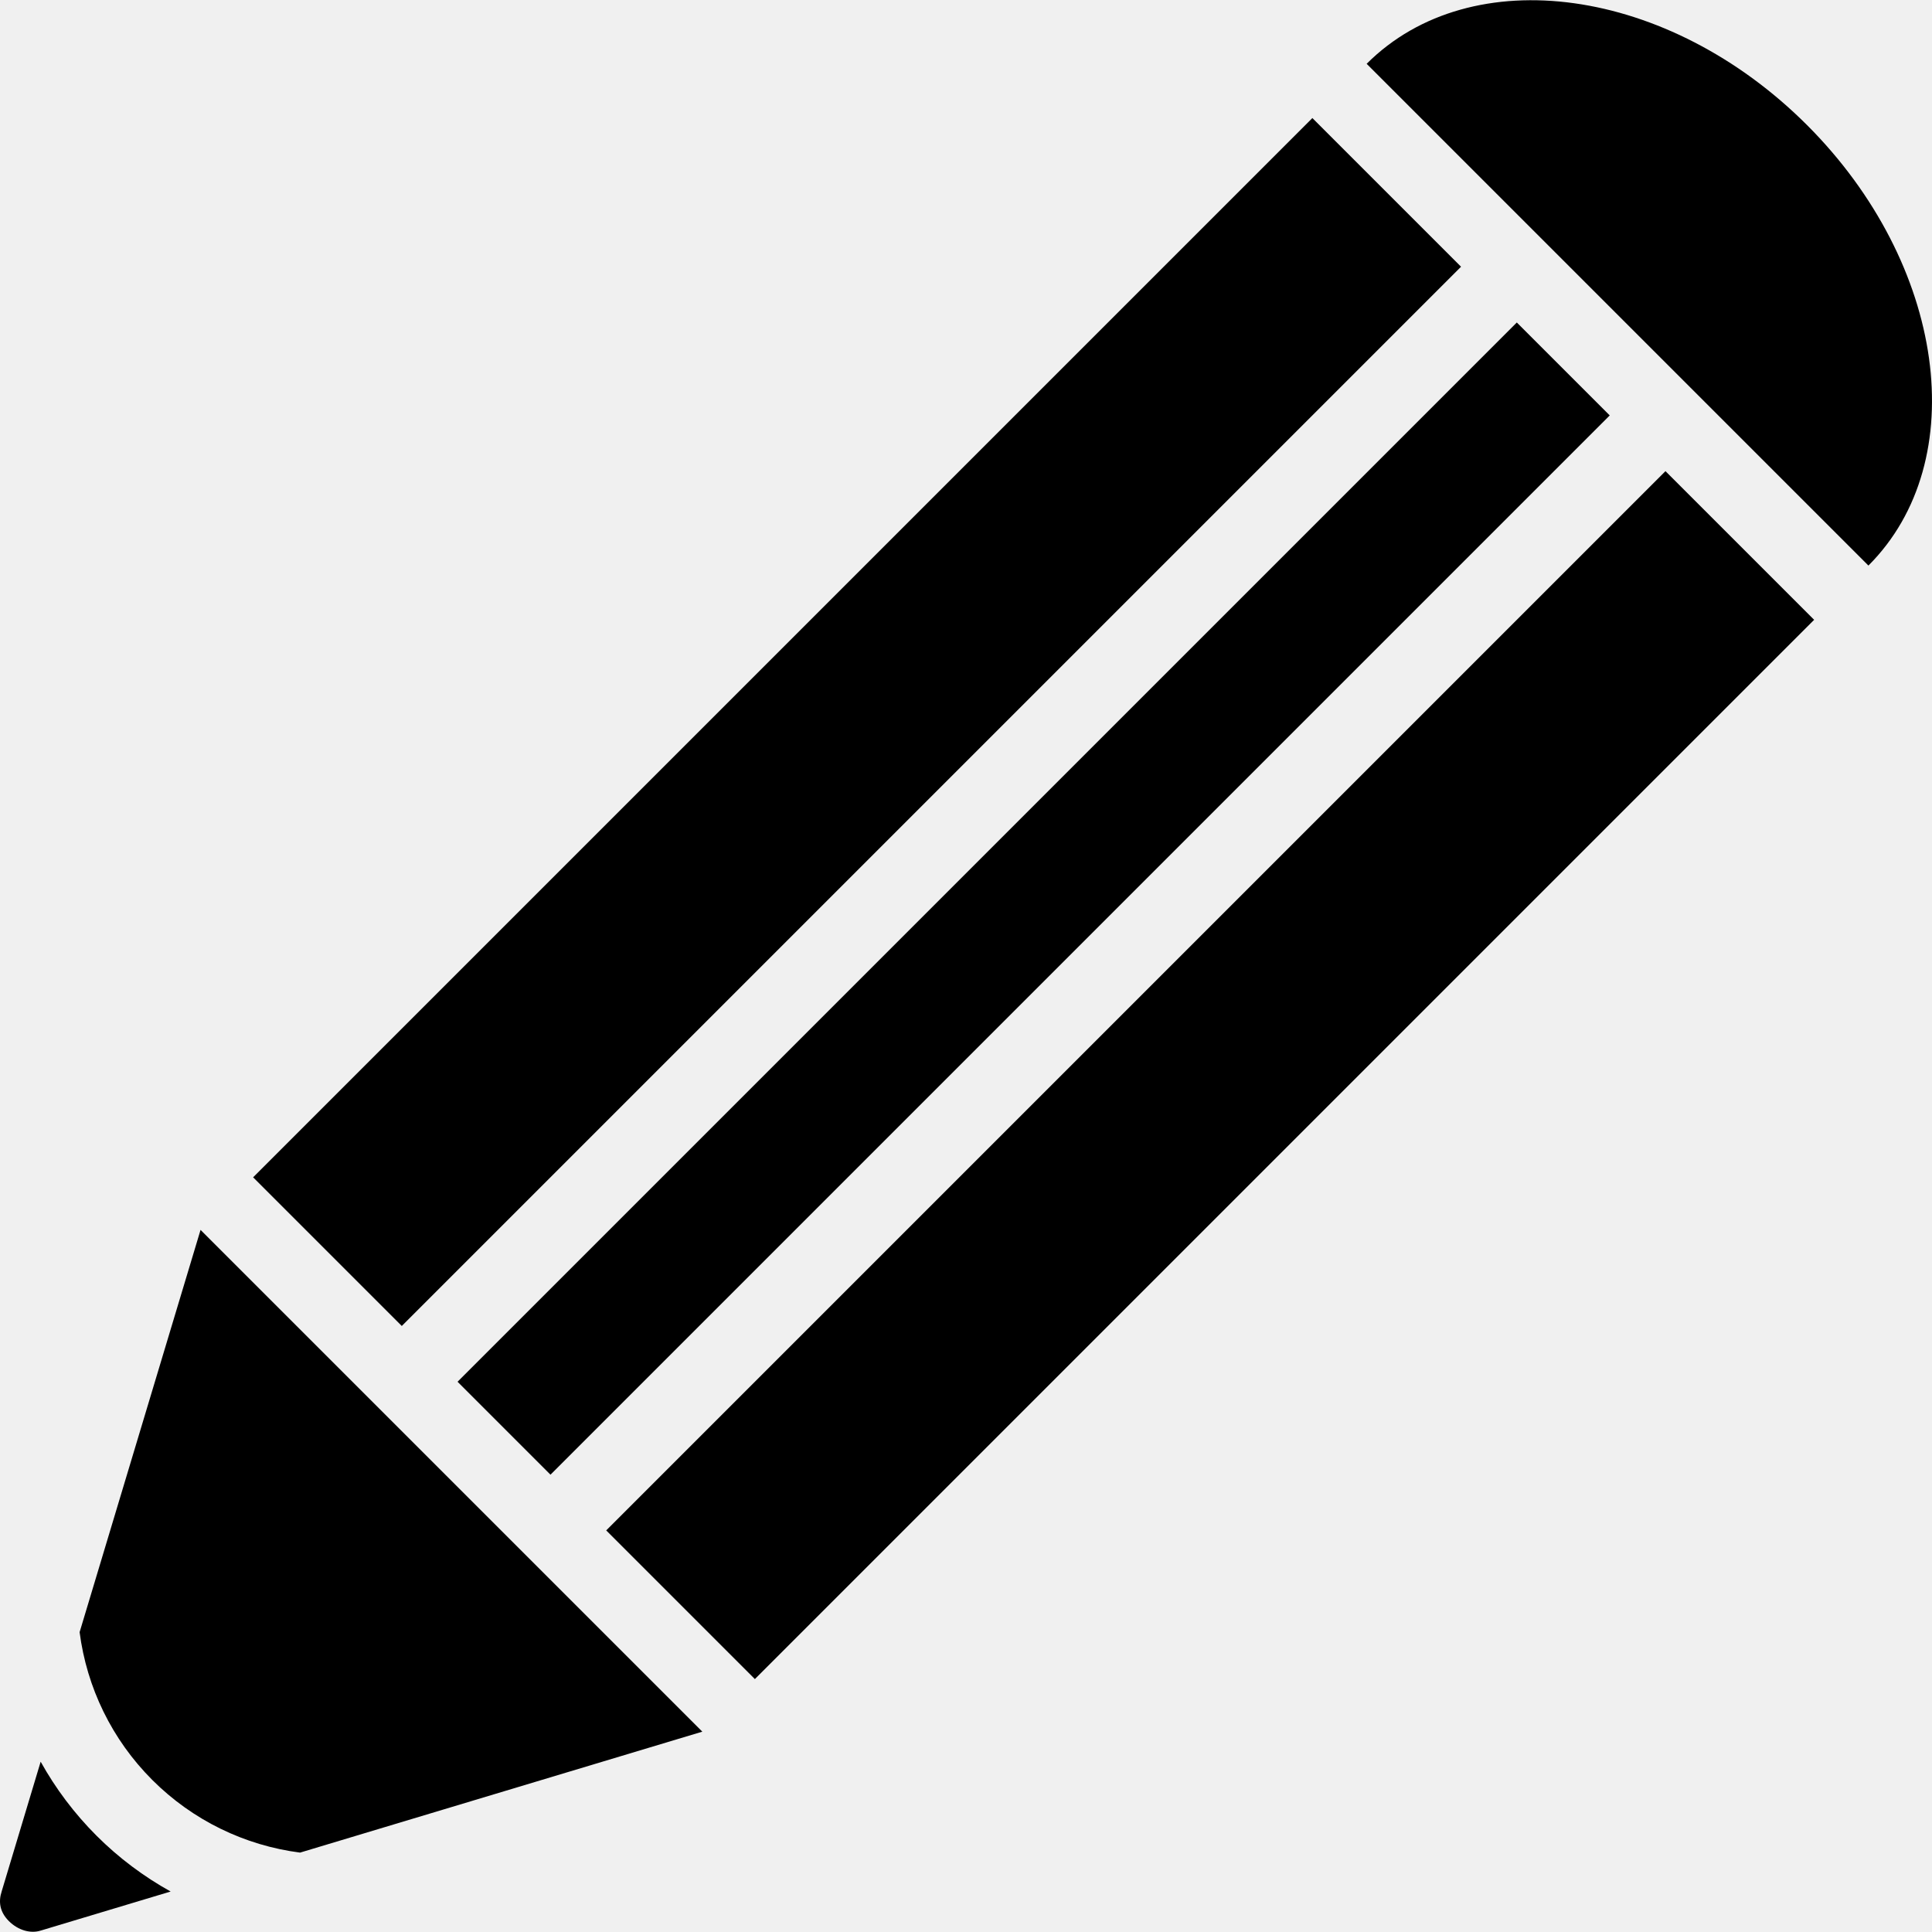
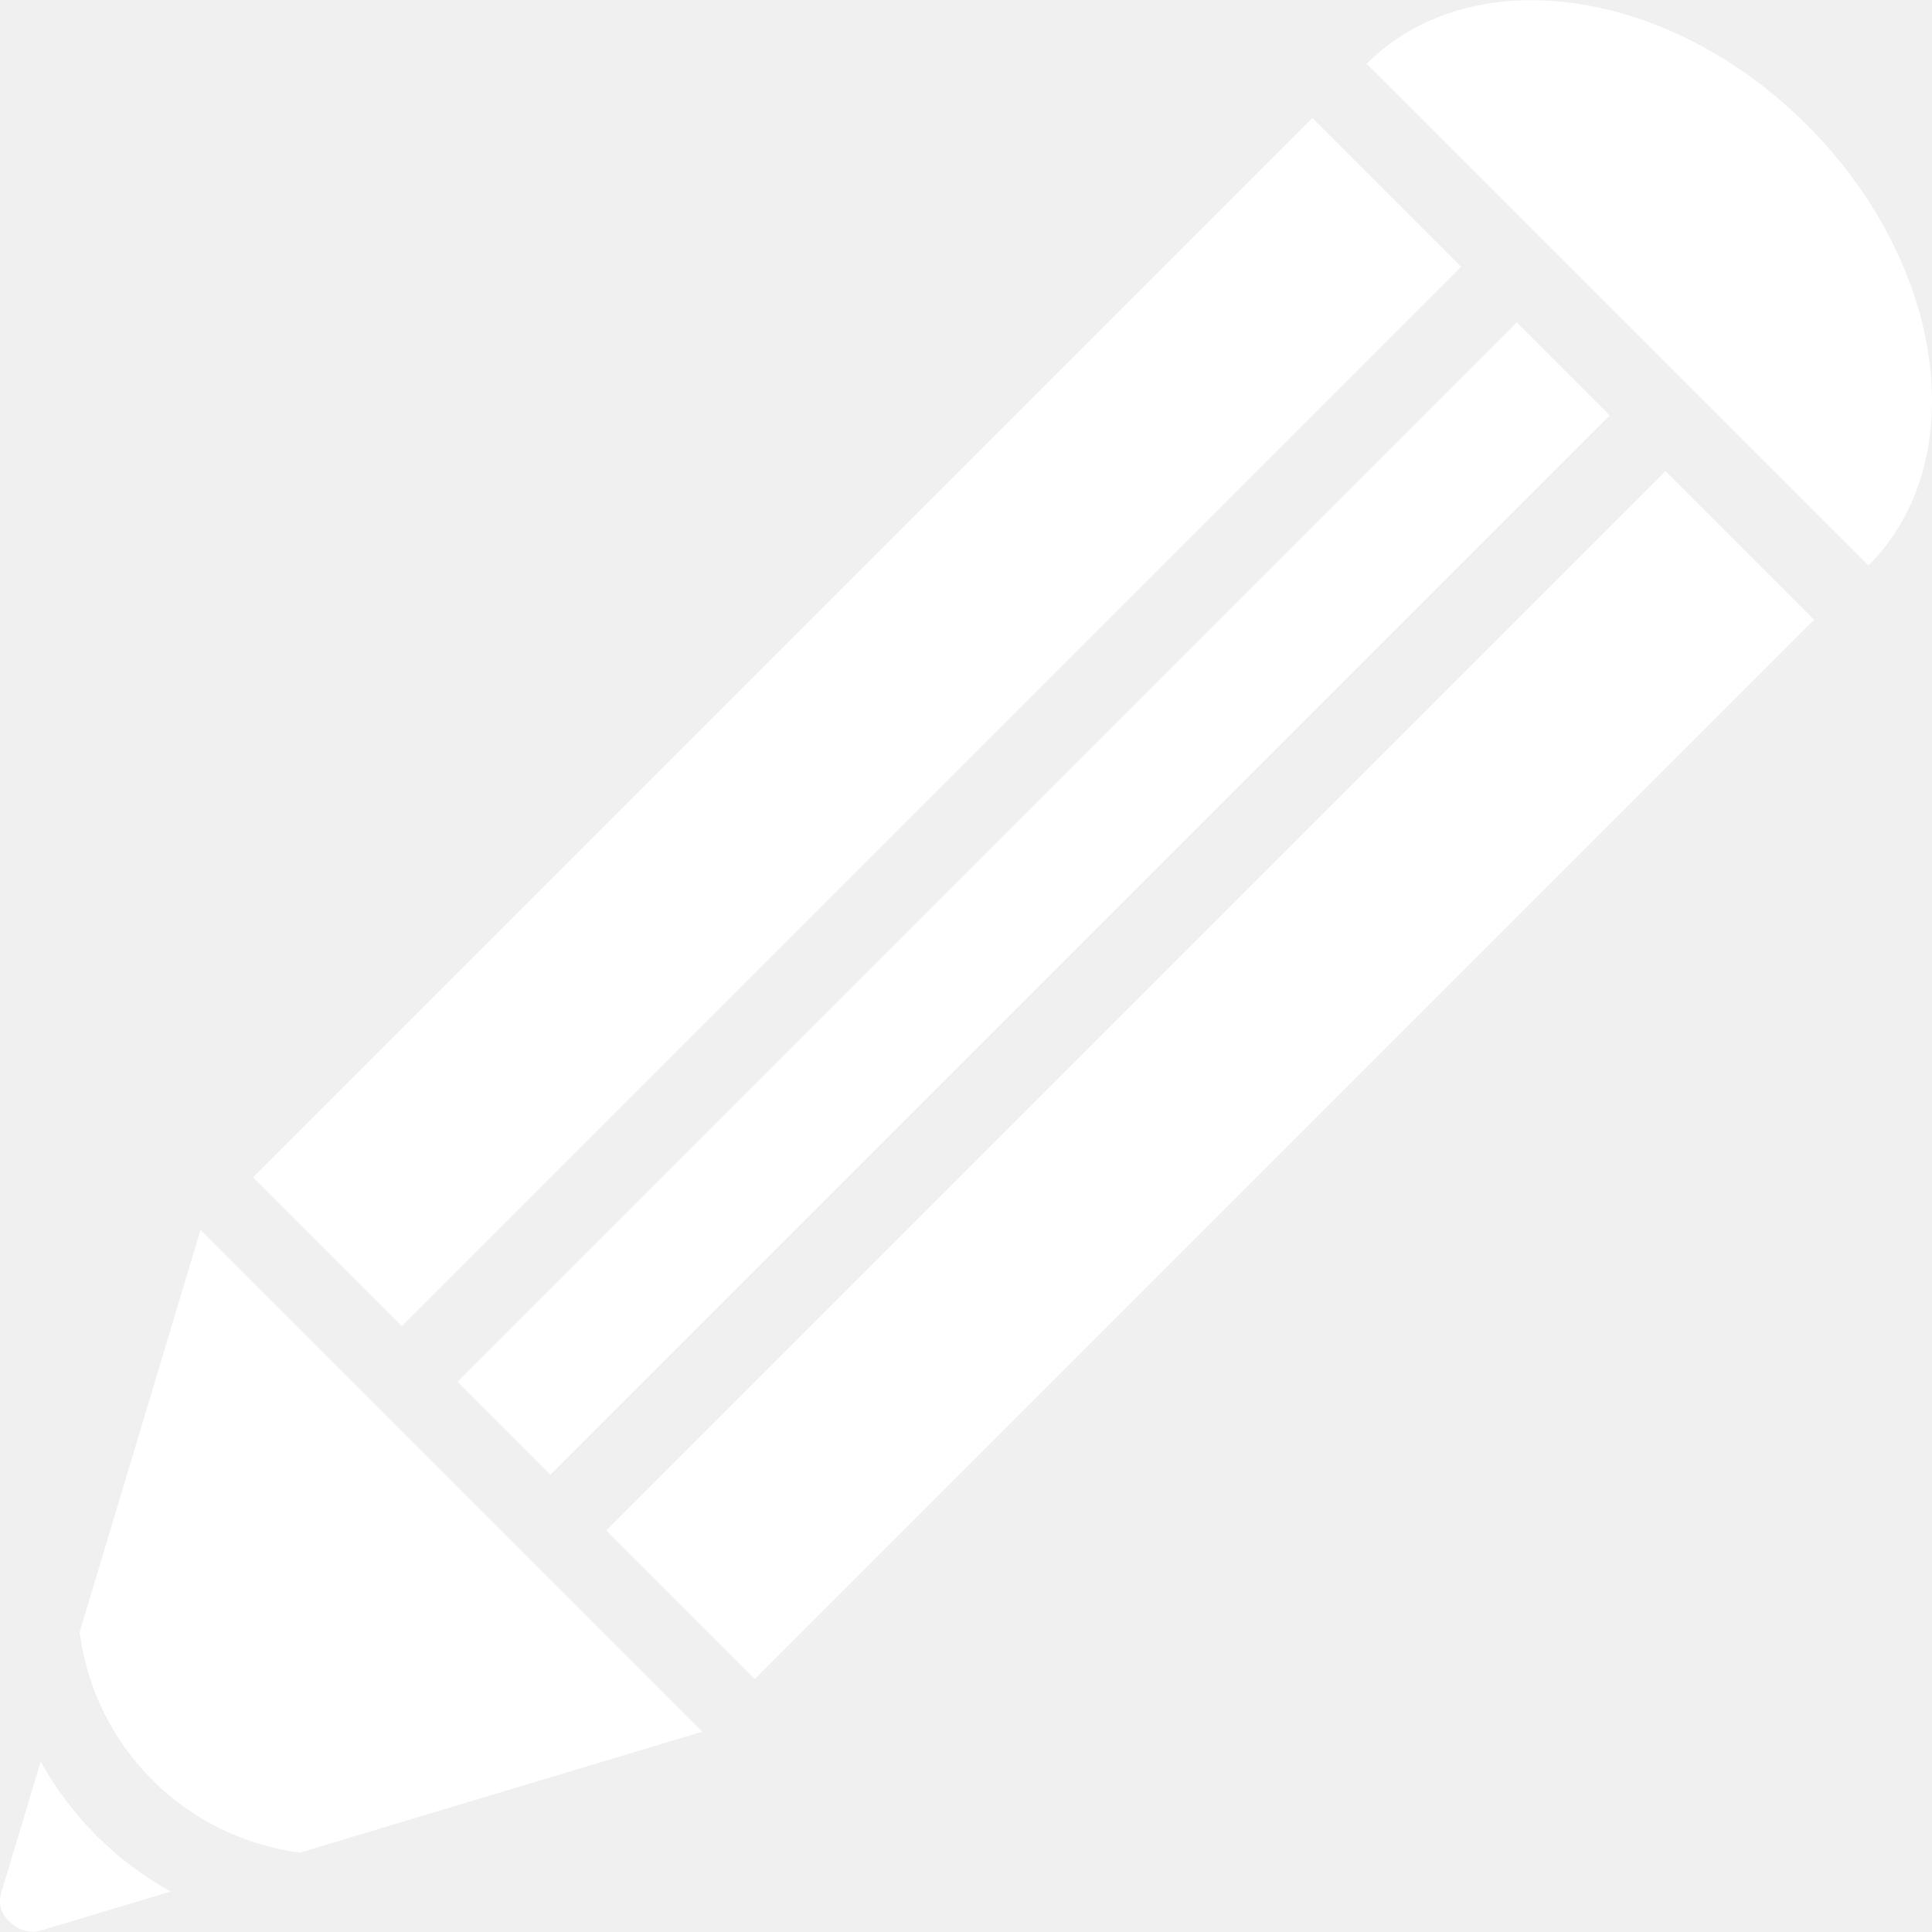
- <svg xmlns="http://www.w3.org/2000/svg" fill="#000000" height="800px" width="800px" version="1.1" id="Capa_1" viewBox="0 0 612.001 612.001" xml:space="preserve">
+ <svg xmlns="http://www.w3.org/2000/svg" fill="#FFFFFF" height="3200px" width="3200px" version="1.1" id="Capa_1" viewBox="0 0 612.001 612.001" xml:space="preserve">
  <path d="M591.86,179.158L432.915,20.212c33.164-33.164,95.625-24.465,139.517,19.426C616.325,83.532,625.026,145.993,591.86,179.158  z M462.818,84.489l-47.094-47.094L80.181,372.939l47.094,47.094L462.818,84.489z M509.918,131.591l-29.434-29.435L144.939,437.702  l29.434,29.435L509.918,131.591z M192.03,484.789l47.094,47.094l335.544-335.544l-47.094-47.094L192.03,484.789z M25.219,517.021  c2.26,17.493,10.2,33.998,23.018,46.814c12.819,12.819,29.32,20.759,46.816,23.016l127.422-38.312L63.53,389.597L25.219,517.021z   M12.882,558.053L0.513,599.198l0.004,0.004c-1.016,3.117-0.671,6.378,2.289,9.337c2.96,2.958,6.947,4.031,10.064,3.016l0.005,0.005  l41.18-12.382c-8.5-4.723-16.423-10.626-23.48-17.682C23.524,574.446,17.602,566.544,12.882,558.053z" />
</svg>
